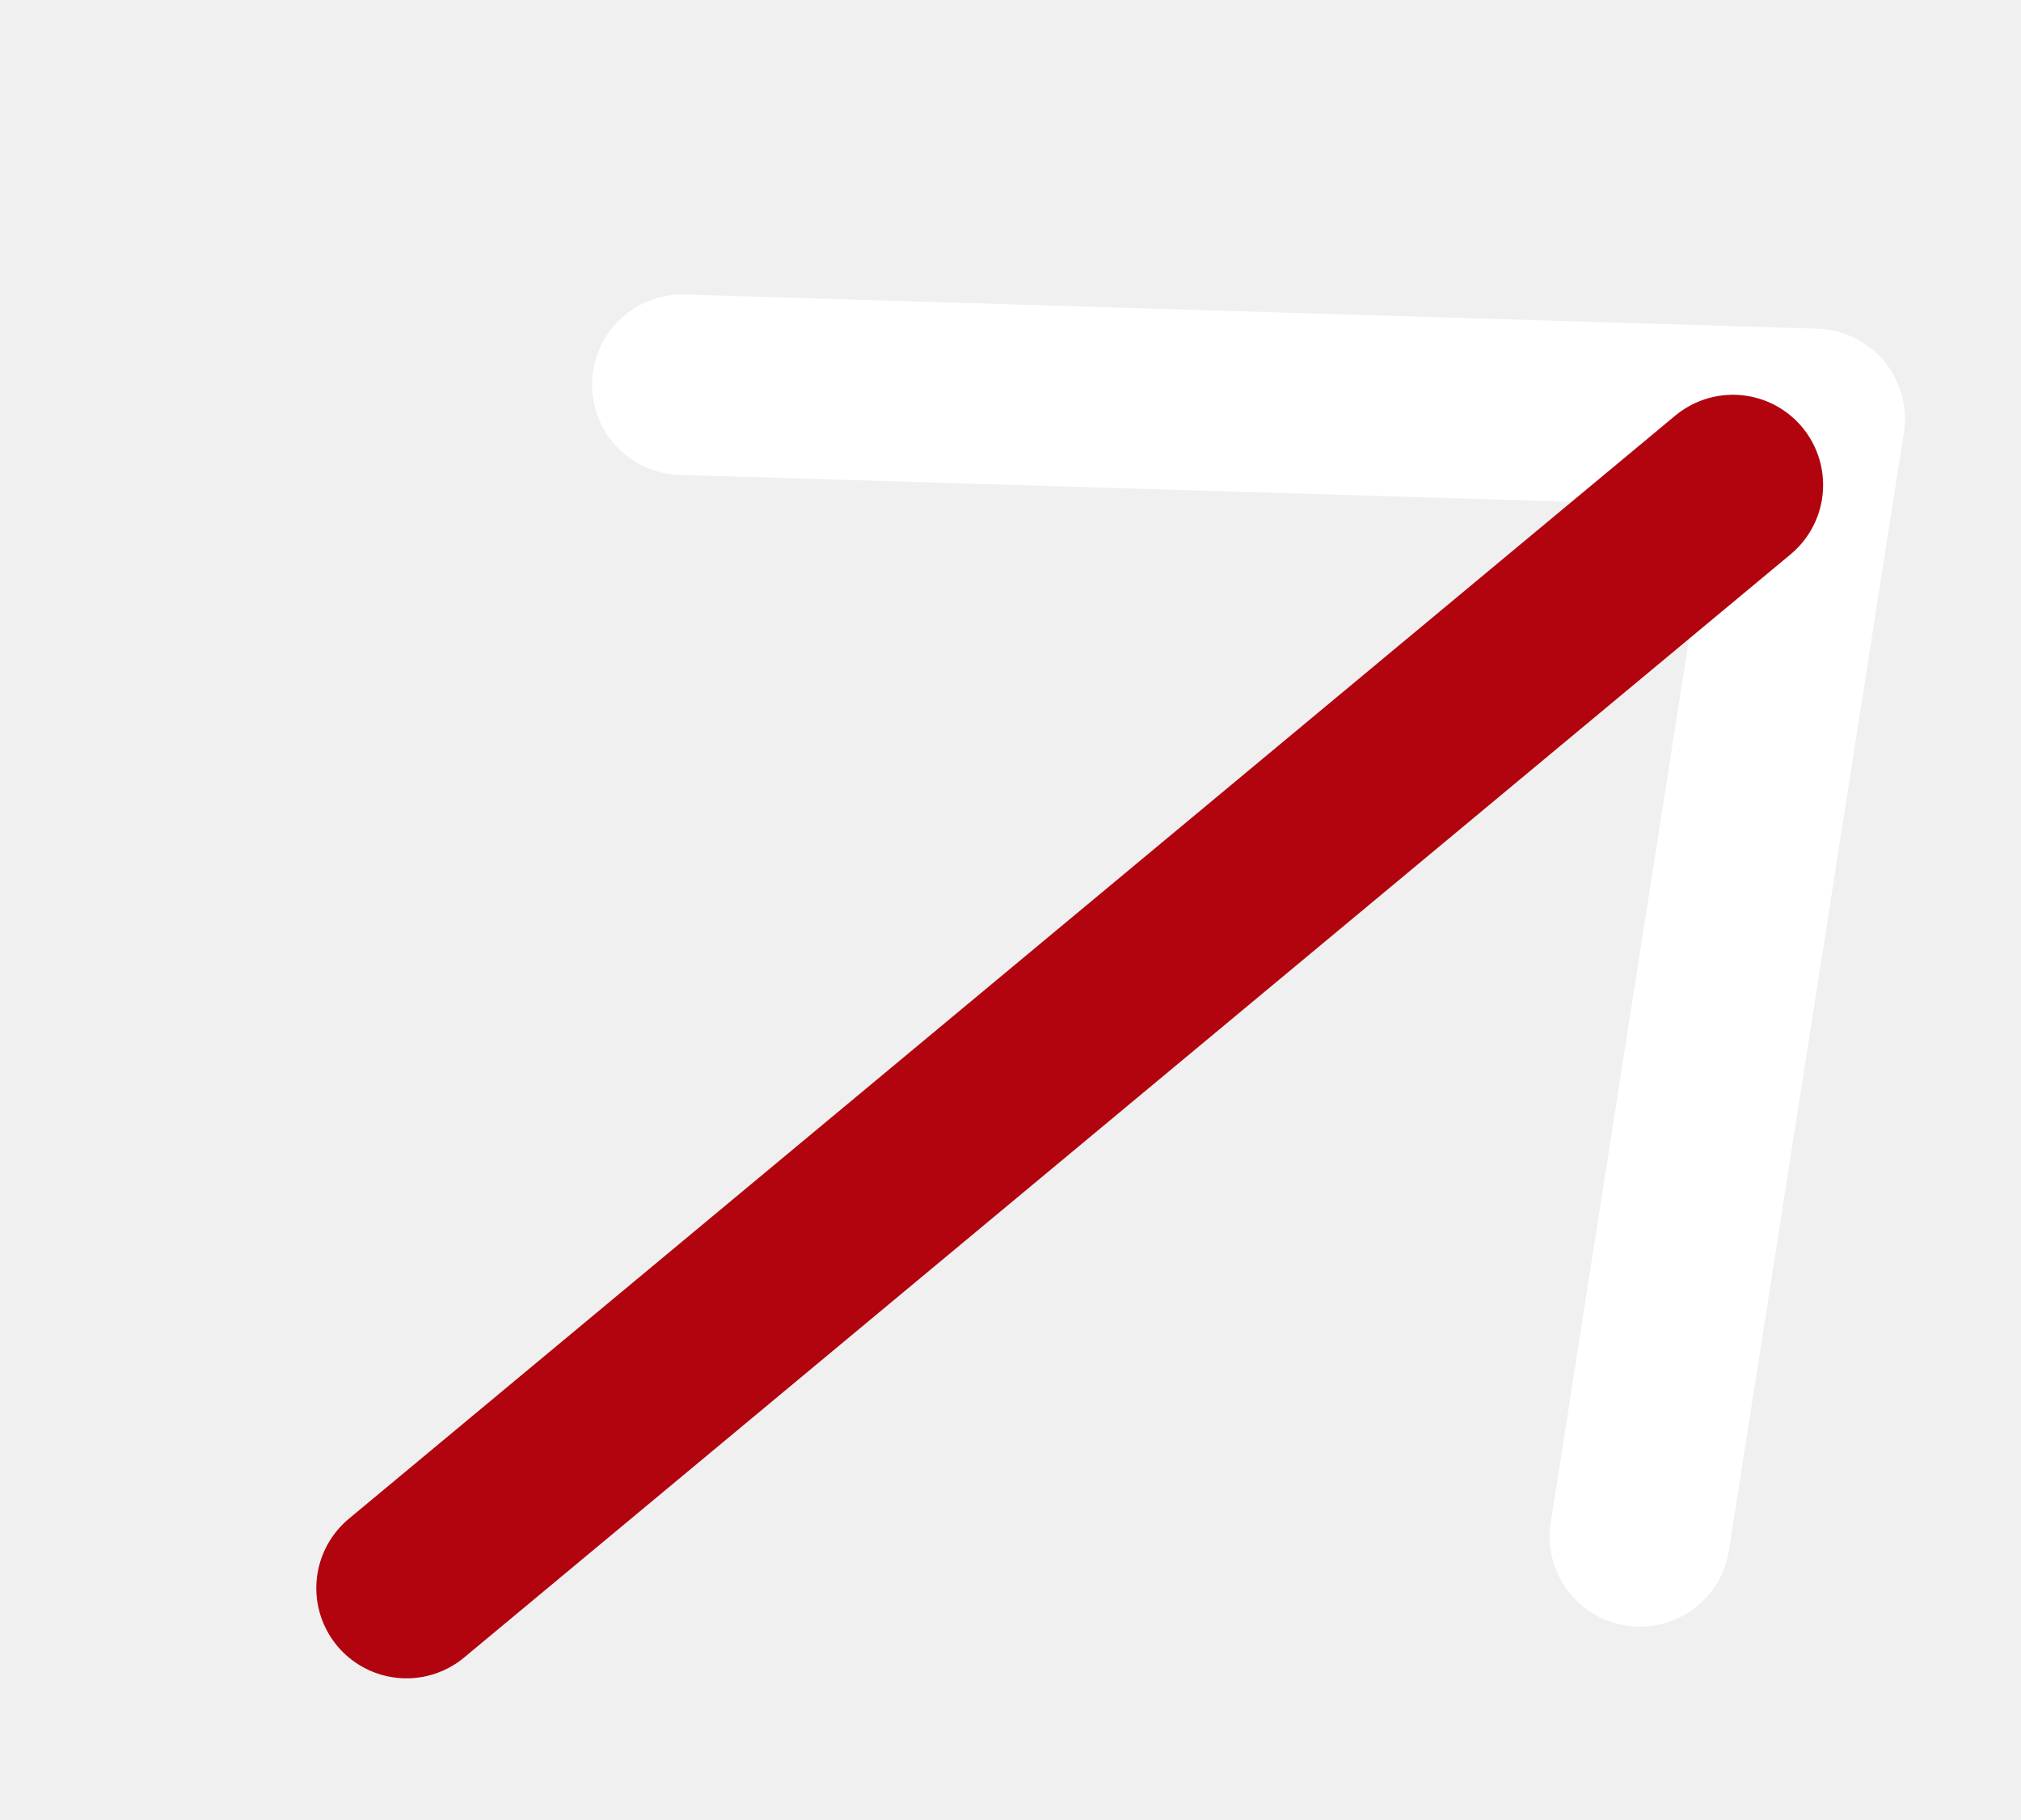
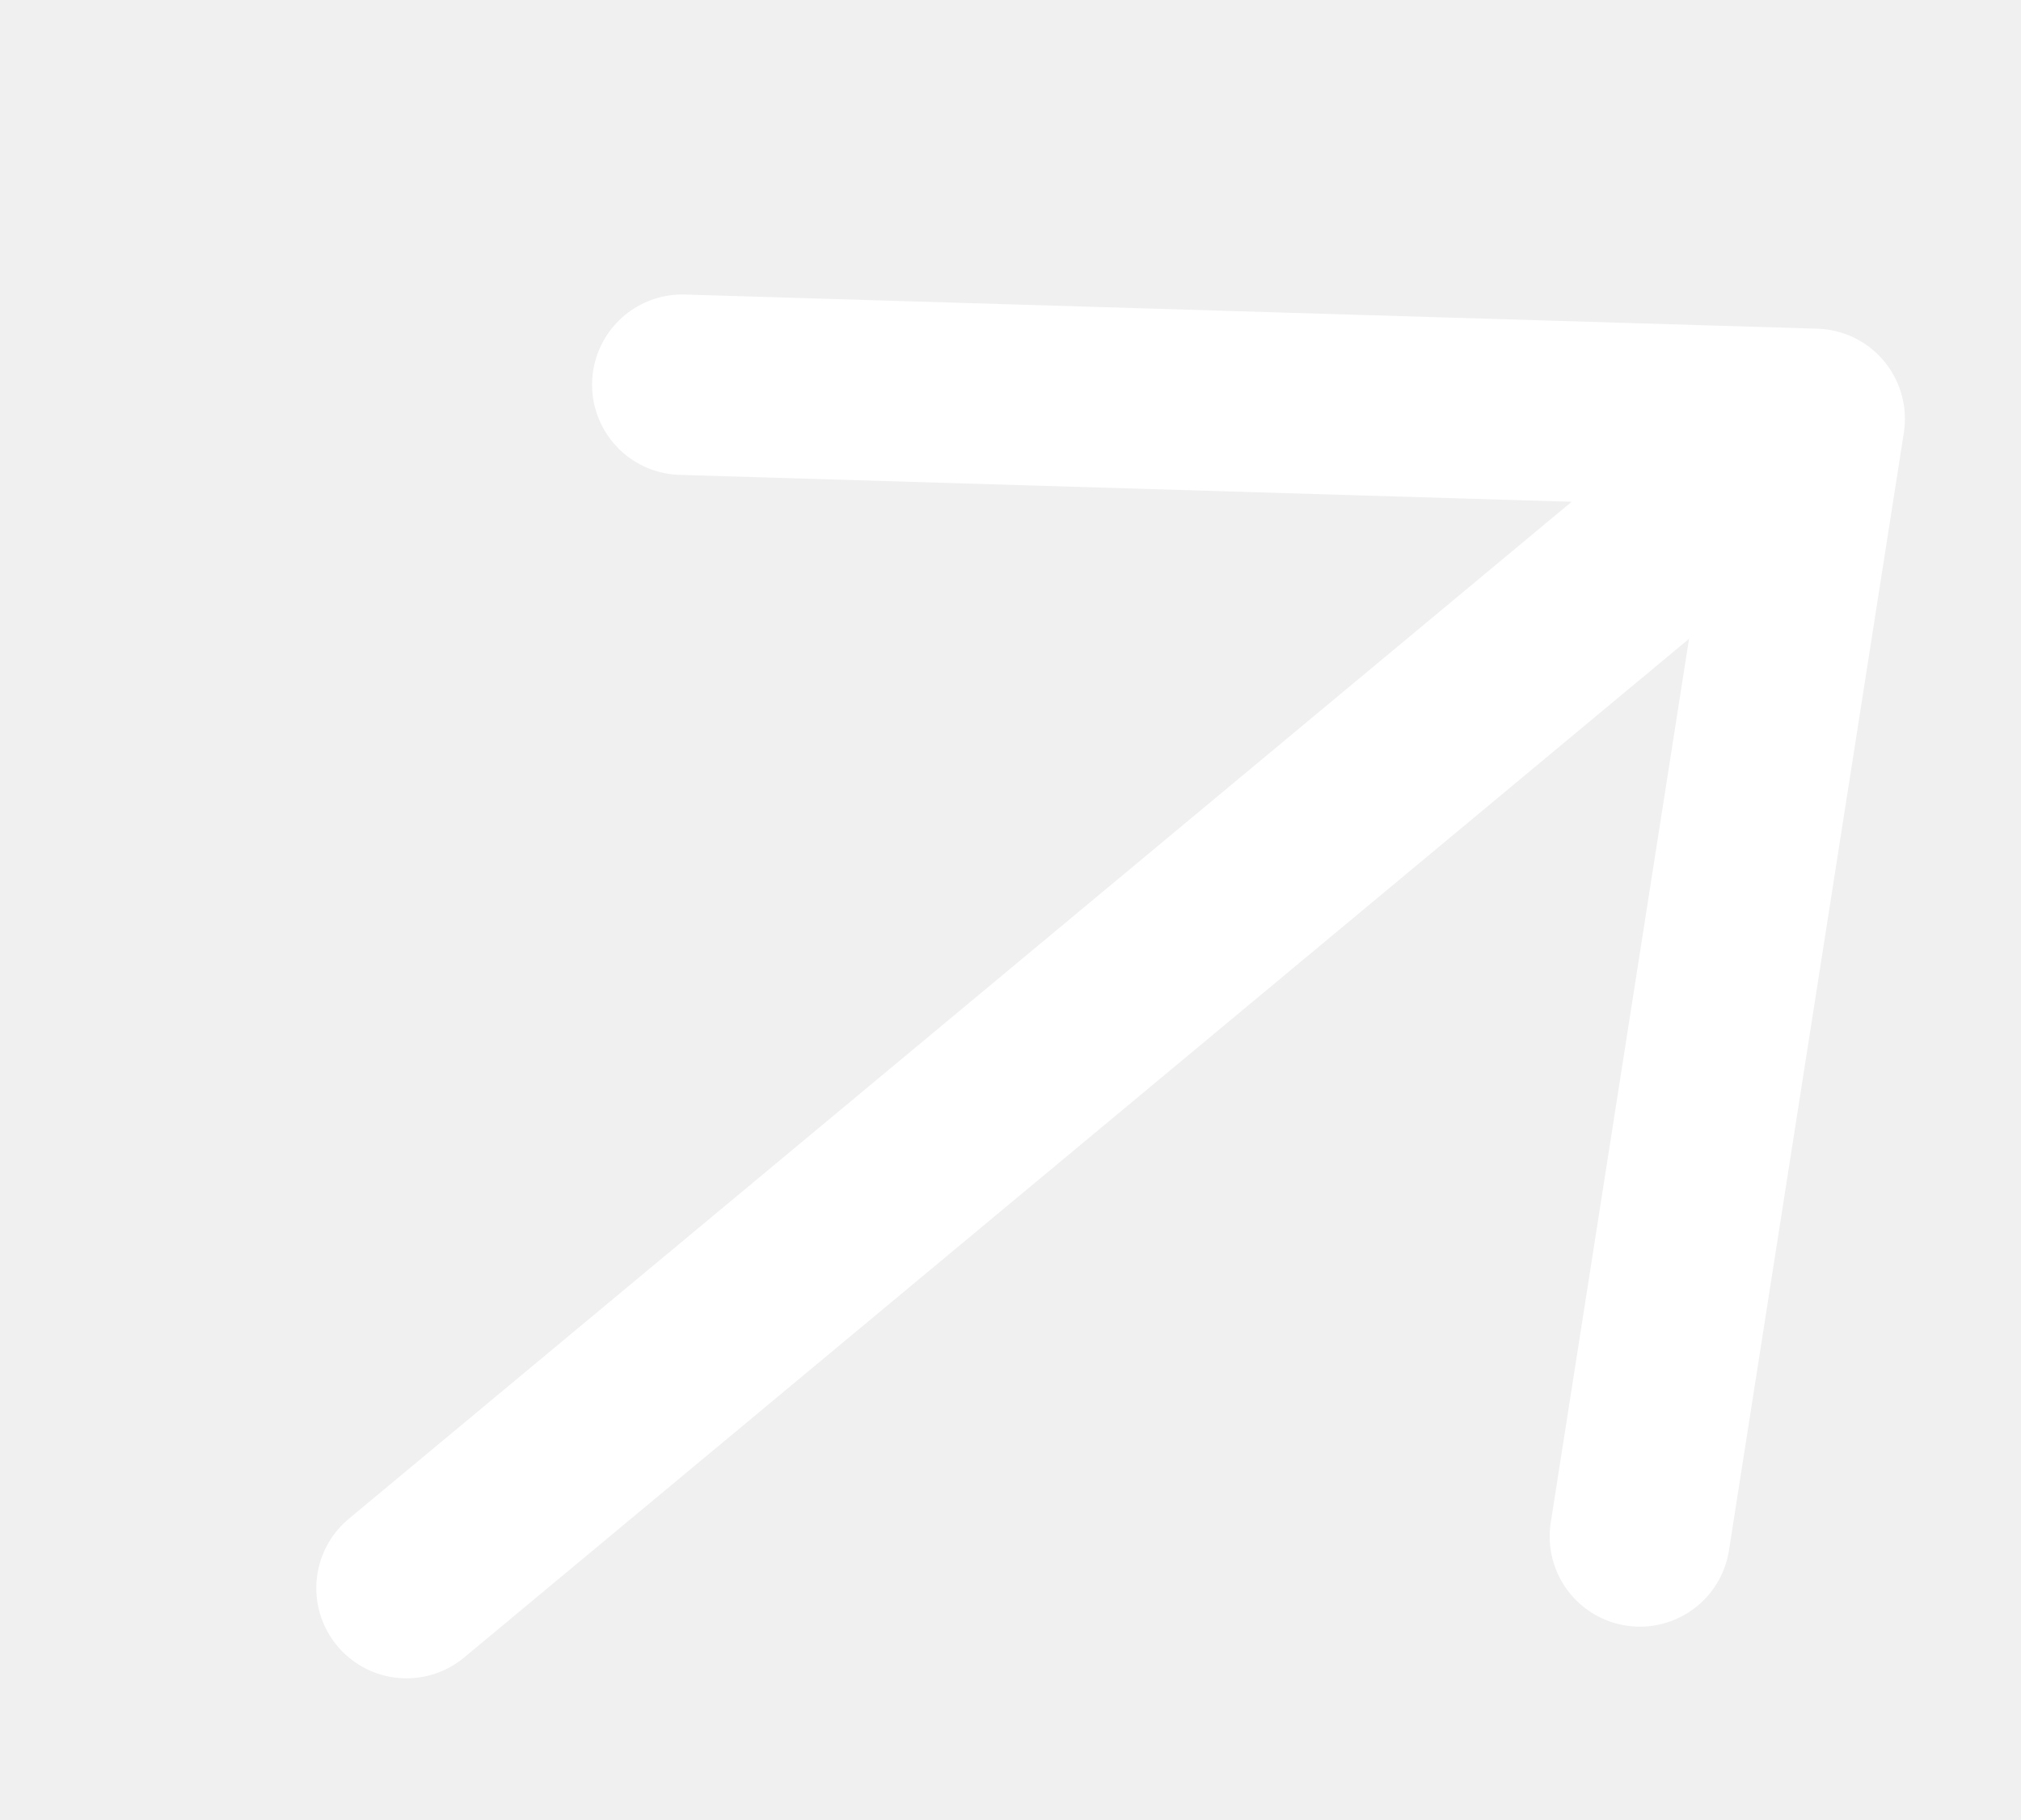
<svg xmlns="http://www.w3.org/2000/svg" version="1.1" id="Layer_1" x="0px" y="0px" width="19.047px" height="17.143px" viewBox="0 0 19.047 17.143" enable-background="new 0 0 19.047 17.143" xml:space="preserve">
  <polyline fill="none" stroke="#ffffff" stroke-width="1.7" stroke-linecap="round" stroke-linejoin="round" stroke-miterlimit="10" points="  6.43,3.625 17.103,3.947 15.455,14.478 " />
-   <line fill="none" stroke="#B1040E" stroke-width="1.7" stroke-linecap="round" stroke-linejoin="round" stroke-miterlimit="10" x1="16.332" y1="4.57" x2="3.831" y2="14.965" />
+   <line fill="none" stroke="#ffffff" stroke-width="1.7" stroke-linecap="round" stroke-linejoin="round" stroke-miterlimit="10" x1="16.332" y1="4.57" x2="3.831" y2="14.965" />
</svg>
